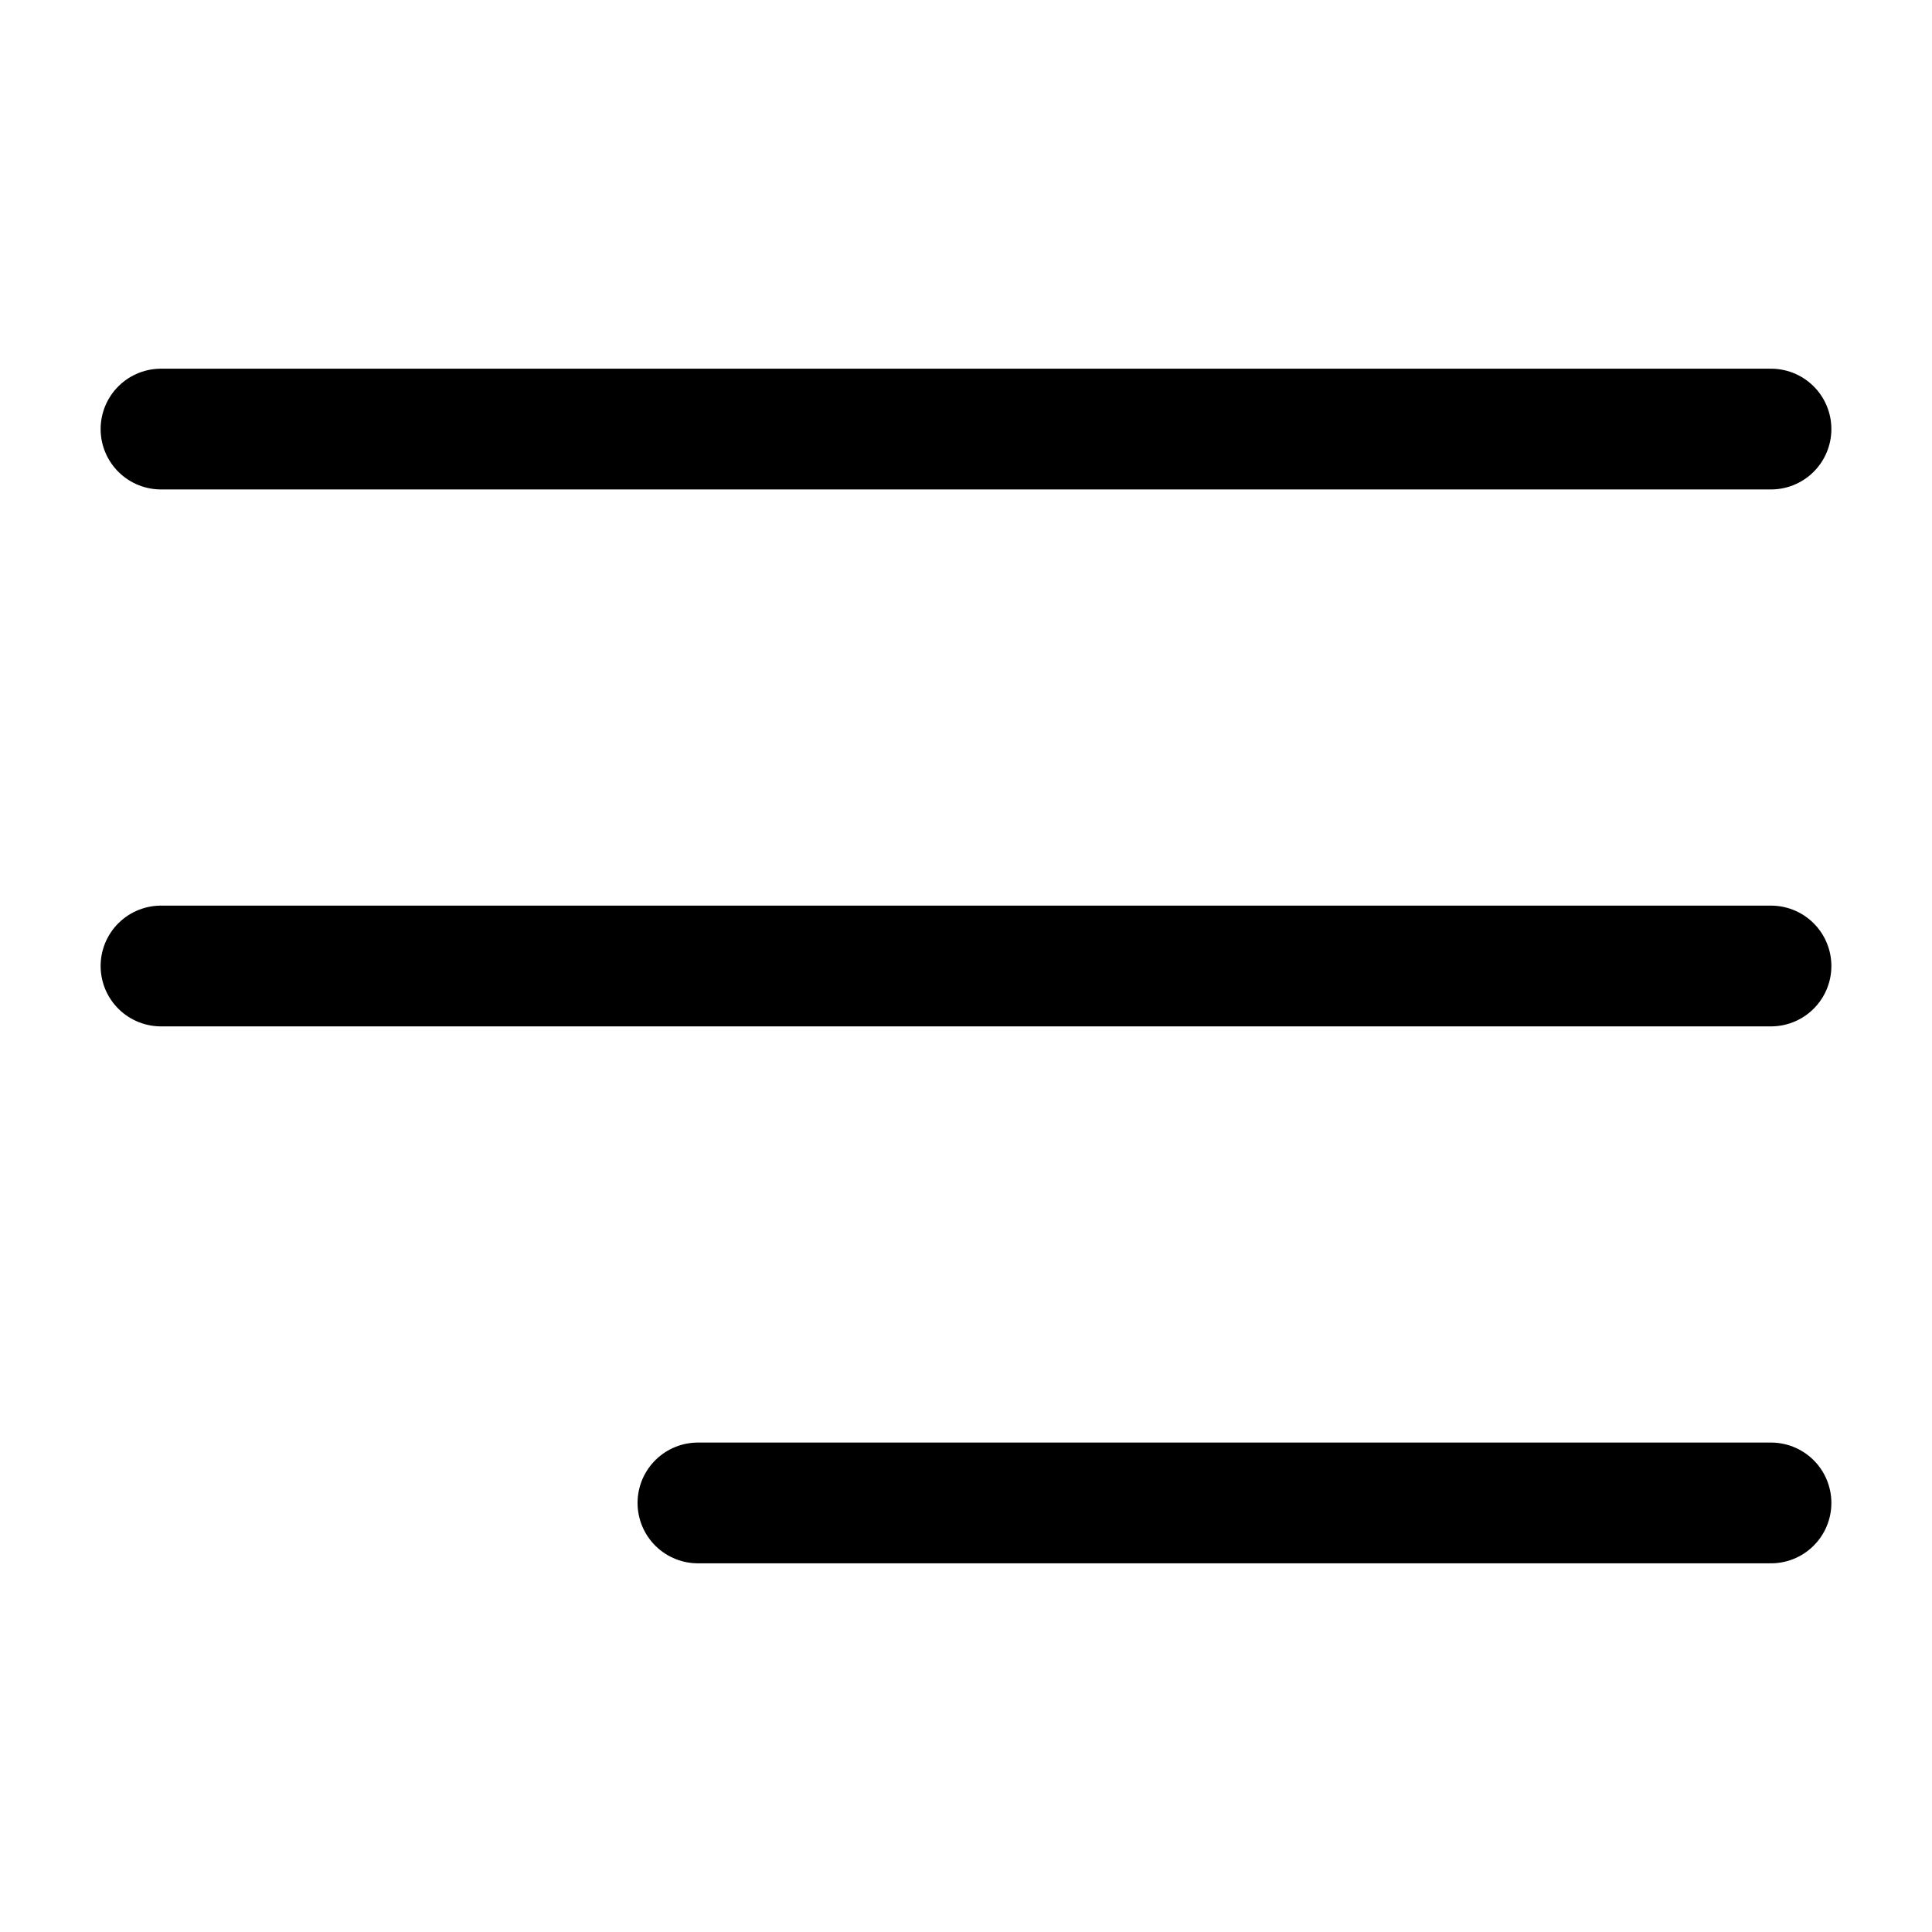
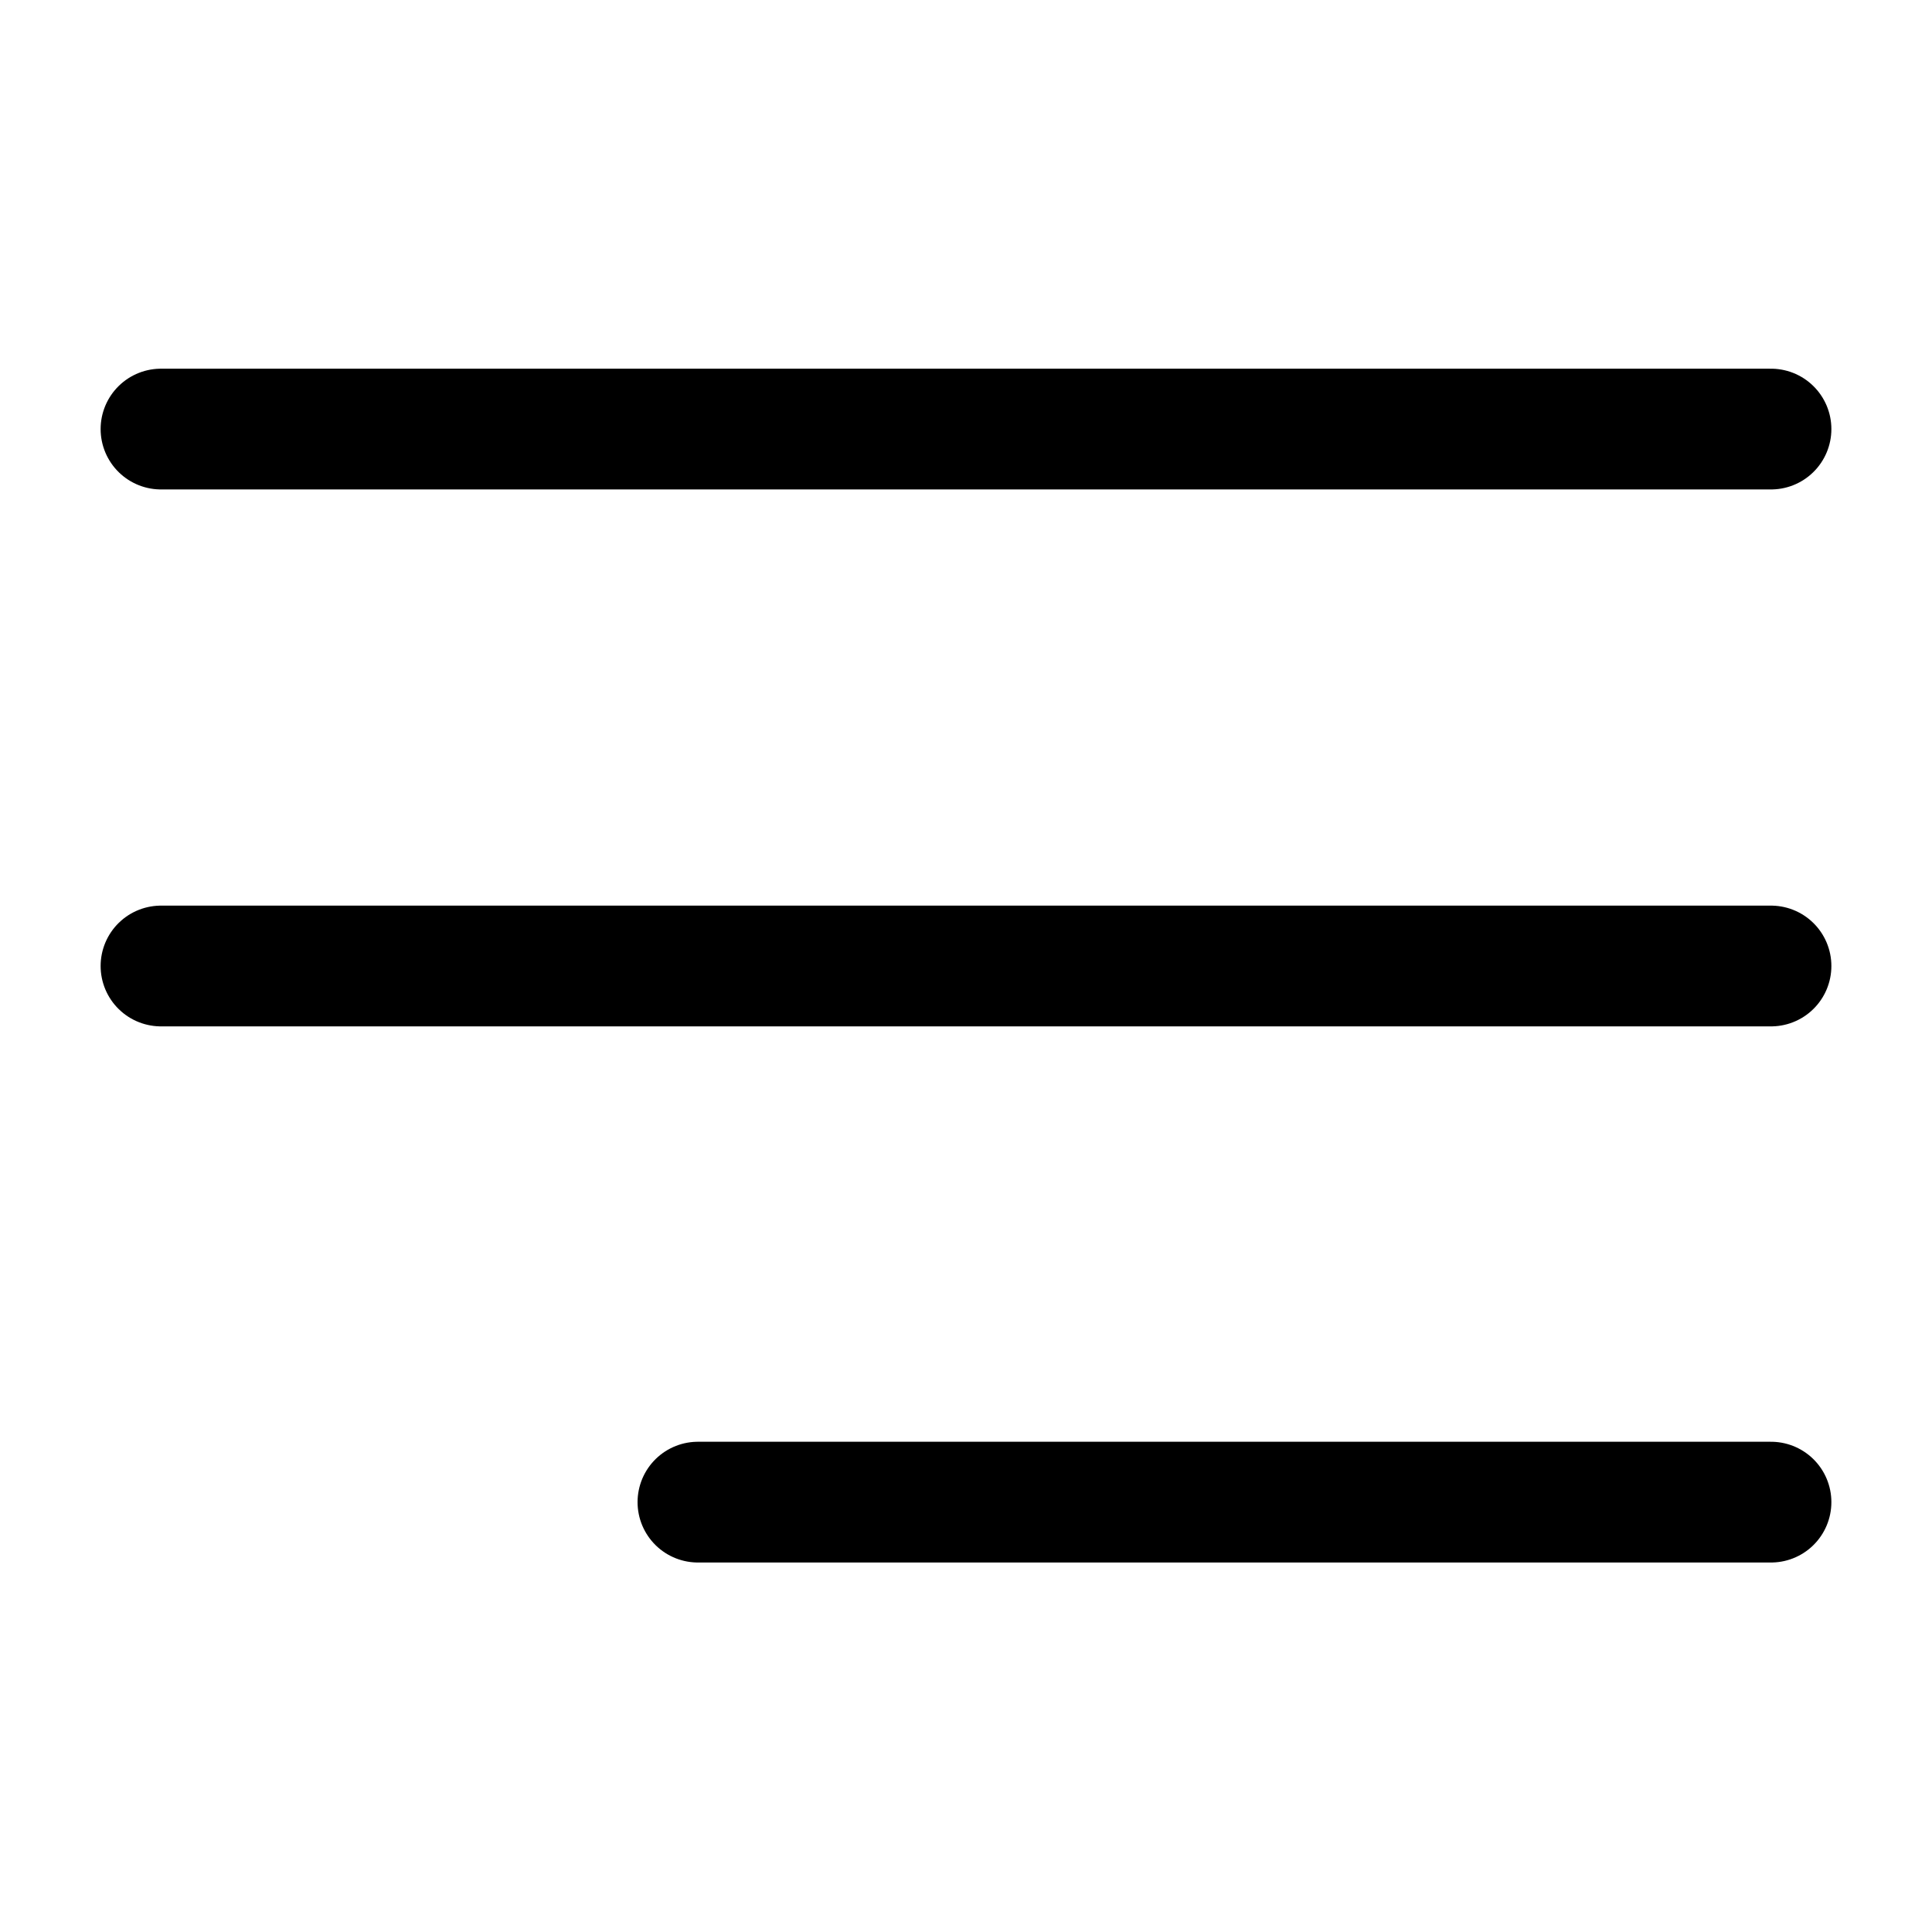
<svg xmlns="http://www.w3.org/2000/svg" width="24" height="24" viewBox="0 0 24 24" stroke="currentColor" fill="none" stroke-linecap="round" stroke-width="1.5" stroke-linejoin="round" stroke-align="center">
-   <line x1="2" y1="12" x2="22" y2="12" />
-   <line x1="2" y1="5.33" x2="22" y2="5.33" />
-   <line x1="8.67" y1="18.67" x2="22" y2="18.67" />
+   <path d="M2,12H22M2,5.33H22m-13.33,13.33h13.33" />
</svg>
